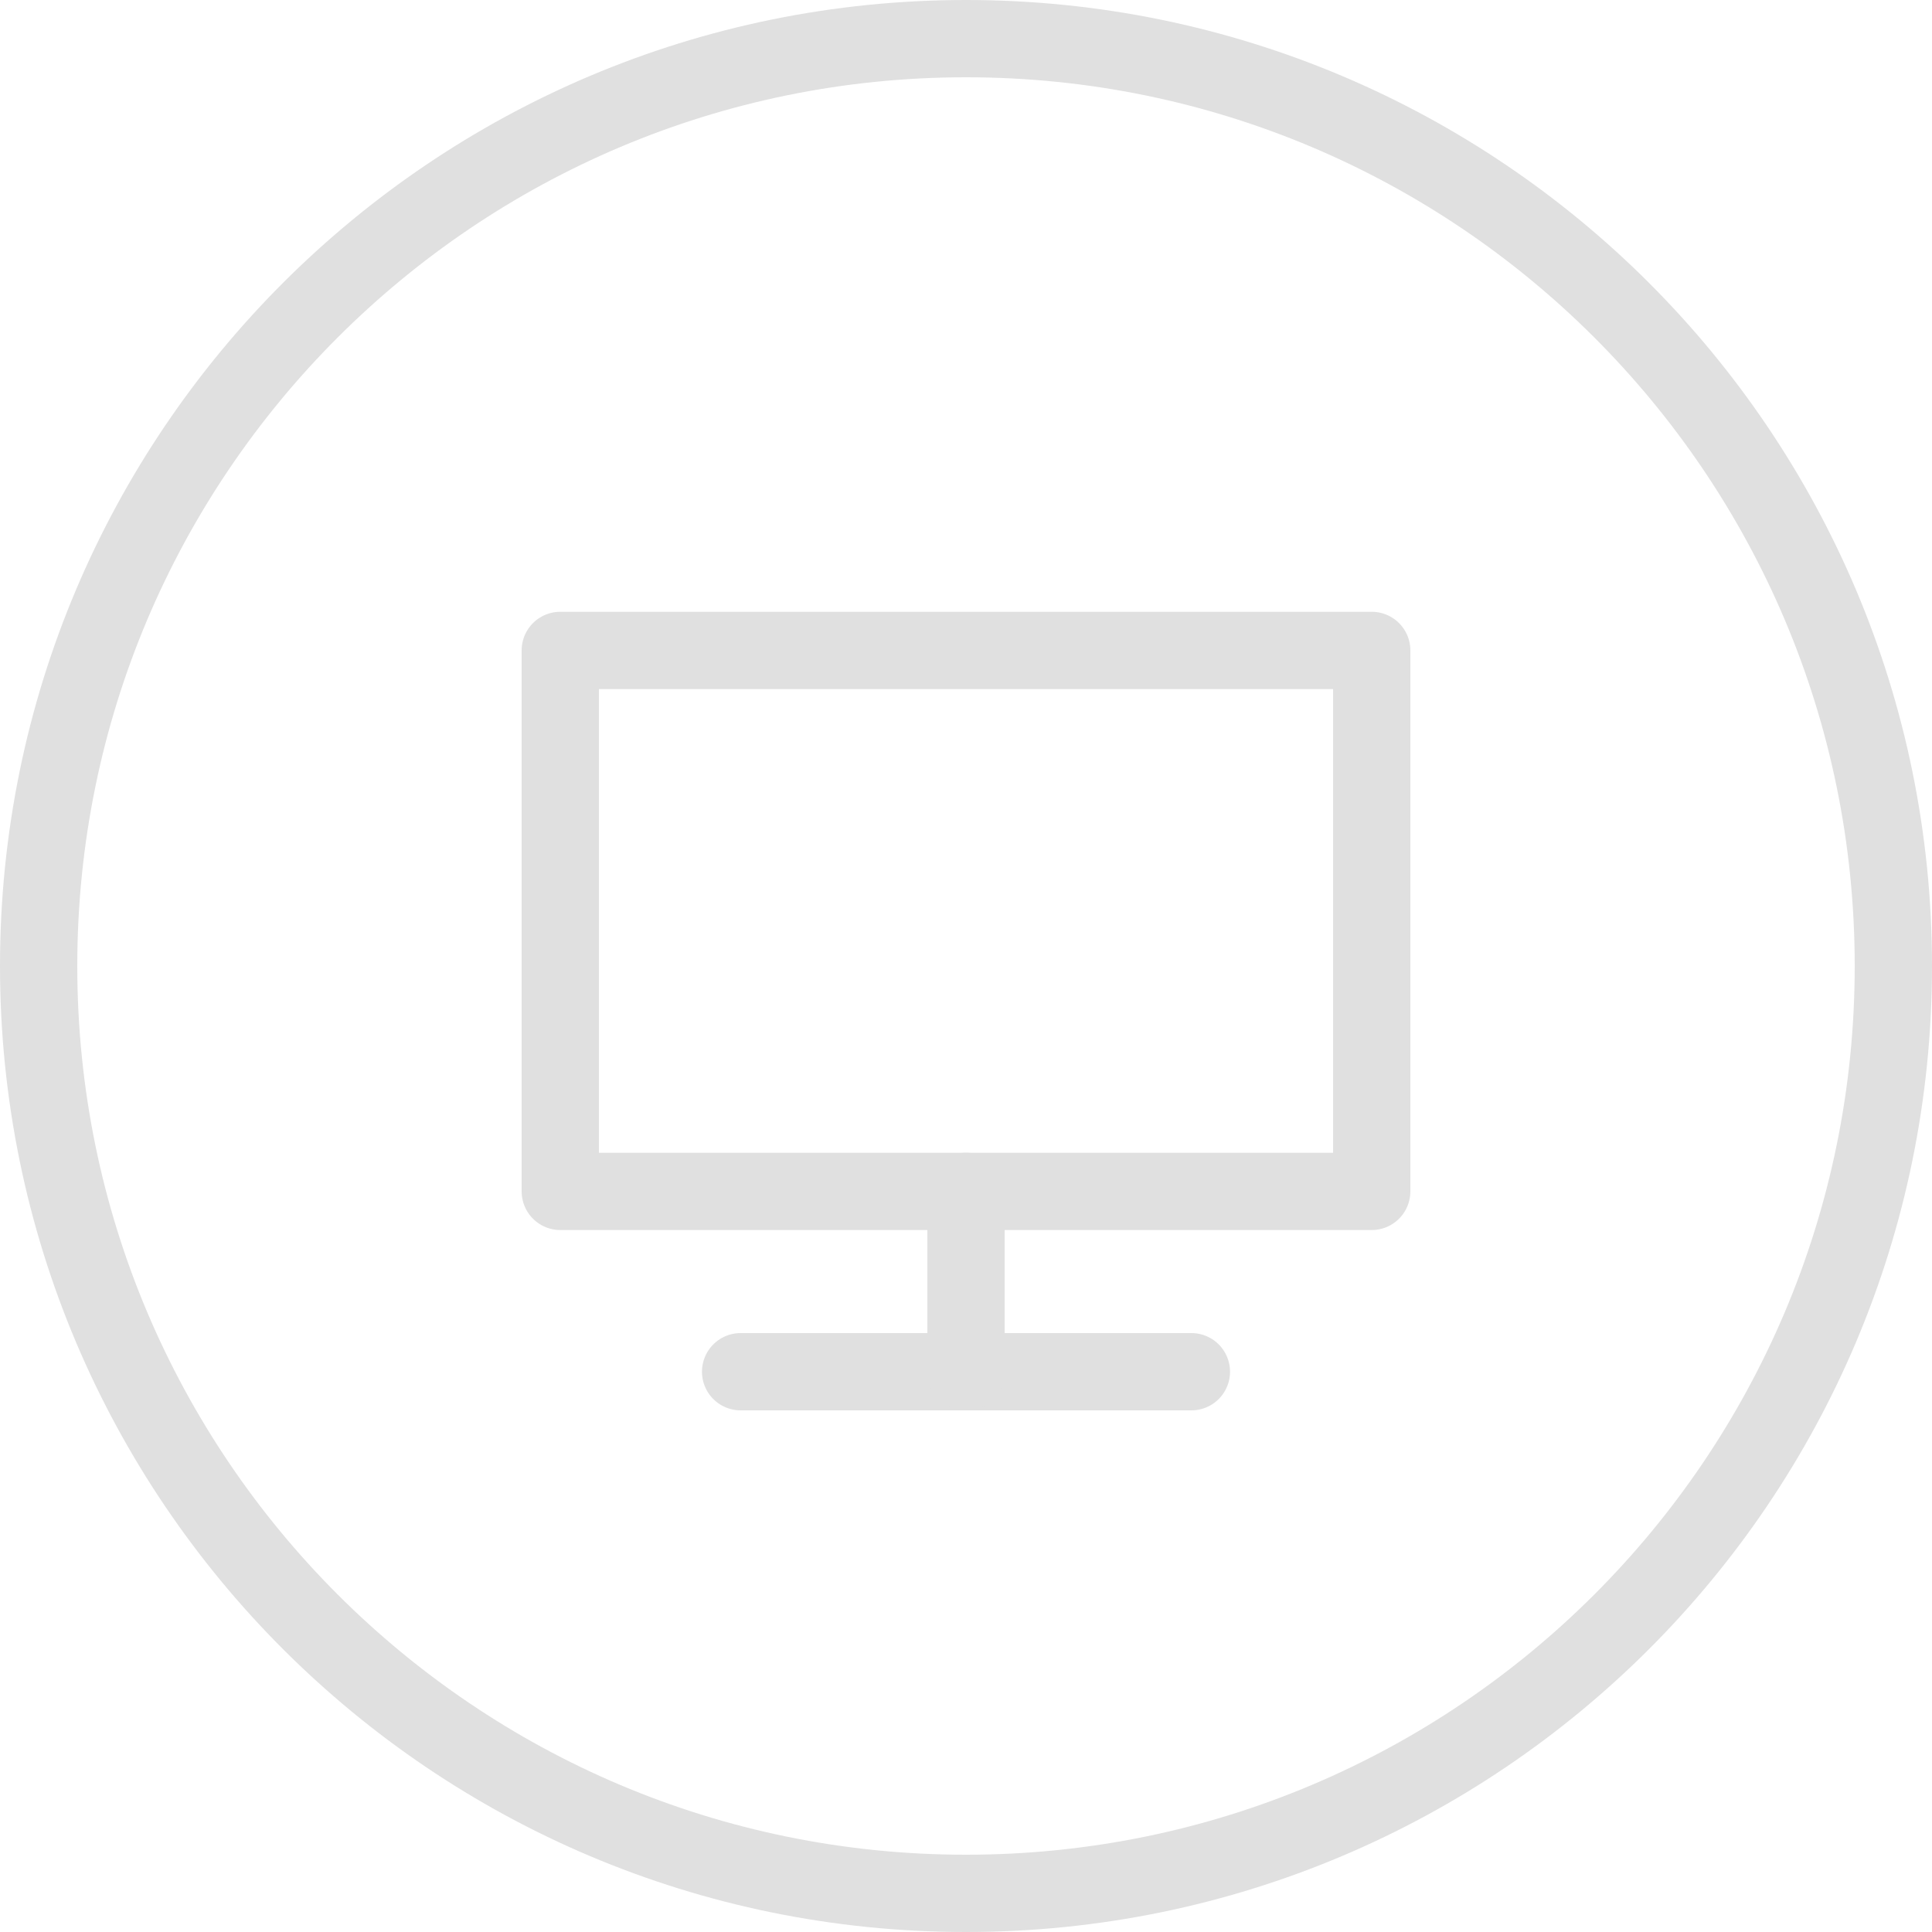
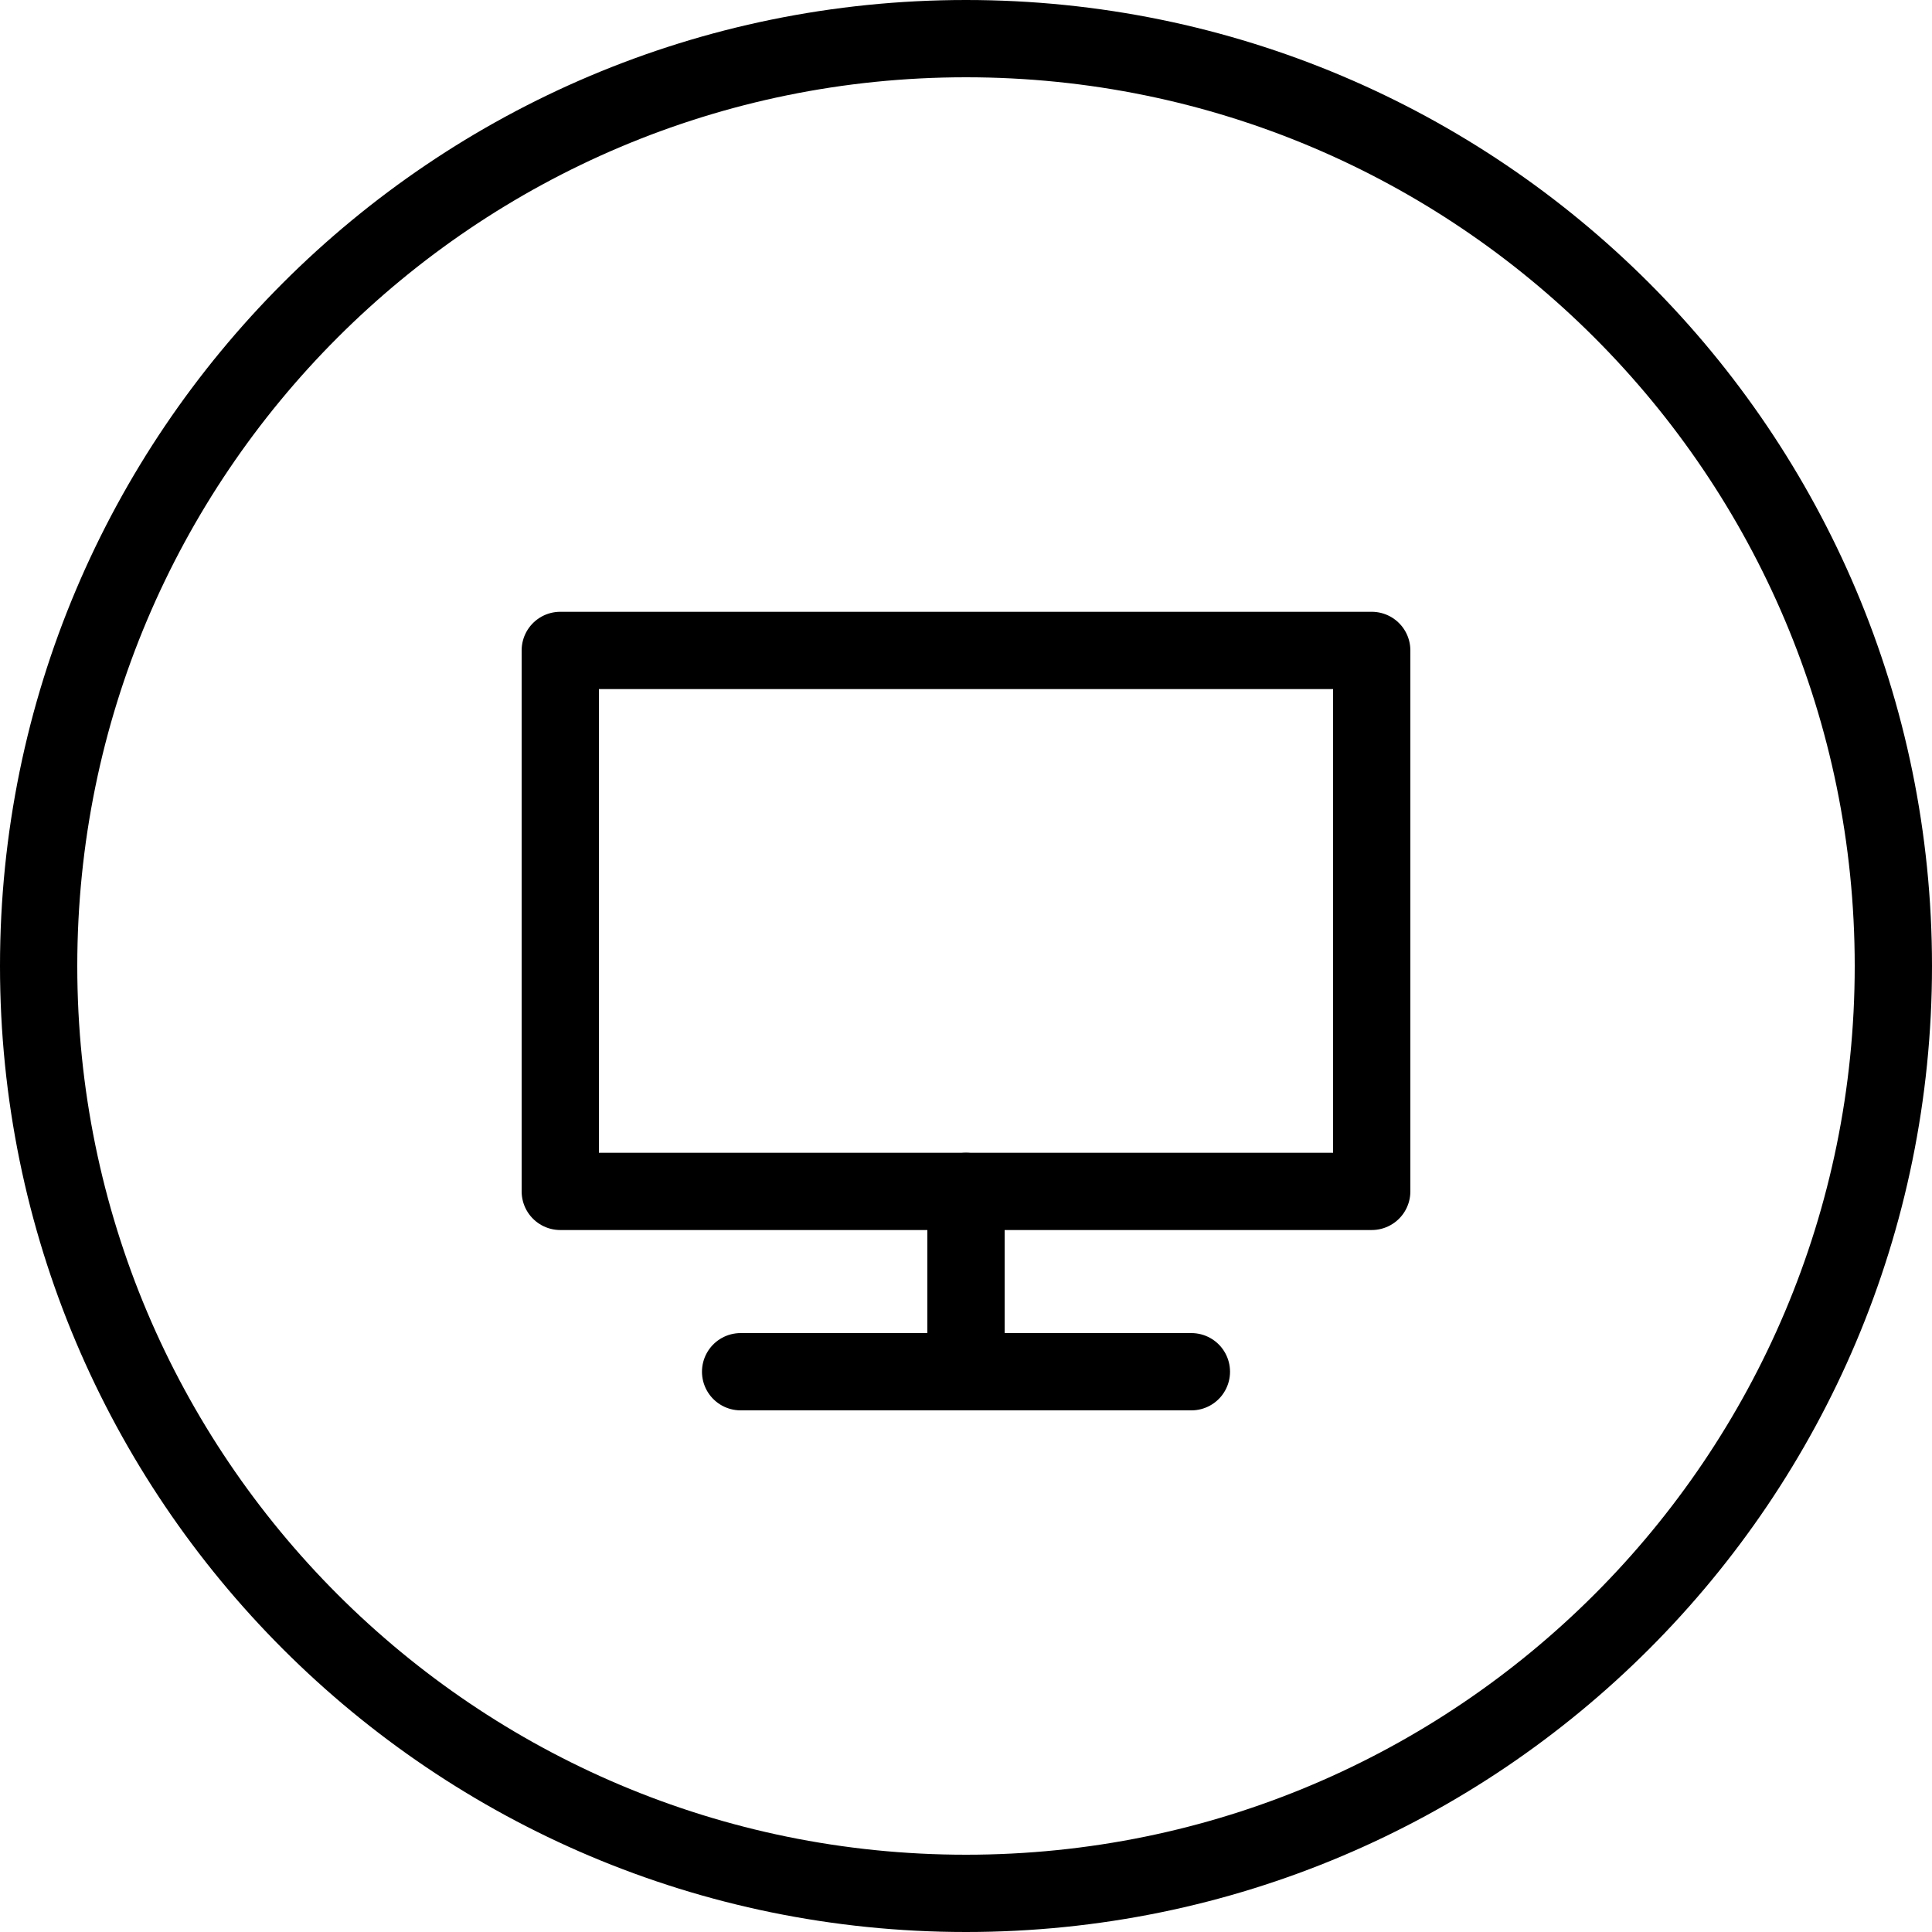
<svg xmlns="http://www.w3.org/2000/svg" width="50" height="50" viewBox="0 0 50 50" fill="none">
-   <circle cx="25" cy="25" r="24" stroke="#E0E0E0" stroke-width="2" />
-   <path d="M30.833 35.5H25H19.167" stroke="#E0E0E0" stroke-width="2" stroke-linecap="round" stroke-linejoin="round" />
-   <path d="M25 35.5V30.833" stroke="#E0E0E0" stroke-width="2" stroke-linecap="round" stroke-linejoin="round" />
-   <path d="M25 30.833H14.5V16.833H35.5V30.833H25Z" stroke="#E0E0E0" stroke-width="2" stroke-linecap="round" stroke-linejoin="round" />
+   <circle cx="25" cy="25" r="24" stroke="black" stroke-width="2" />
+   <path d="M30.833 35.5H25H19.167" stroke="black" stroke-width="2" stroke-linecap="round" stroke-linejoin="round" />
+   <path d="M25 35.5V30.833" stroke="black" stroke-width="2" stroke-linecap="round" stroke-linejoin="round" />
+   <path d="M25 30.833H14.5V16.833H35.5V30.833H25Z" stroke="black" stroke-width="2" stroke-linecap="round" stroke-linejoin="round" />
</svg>
